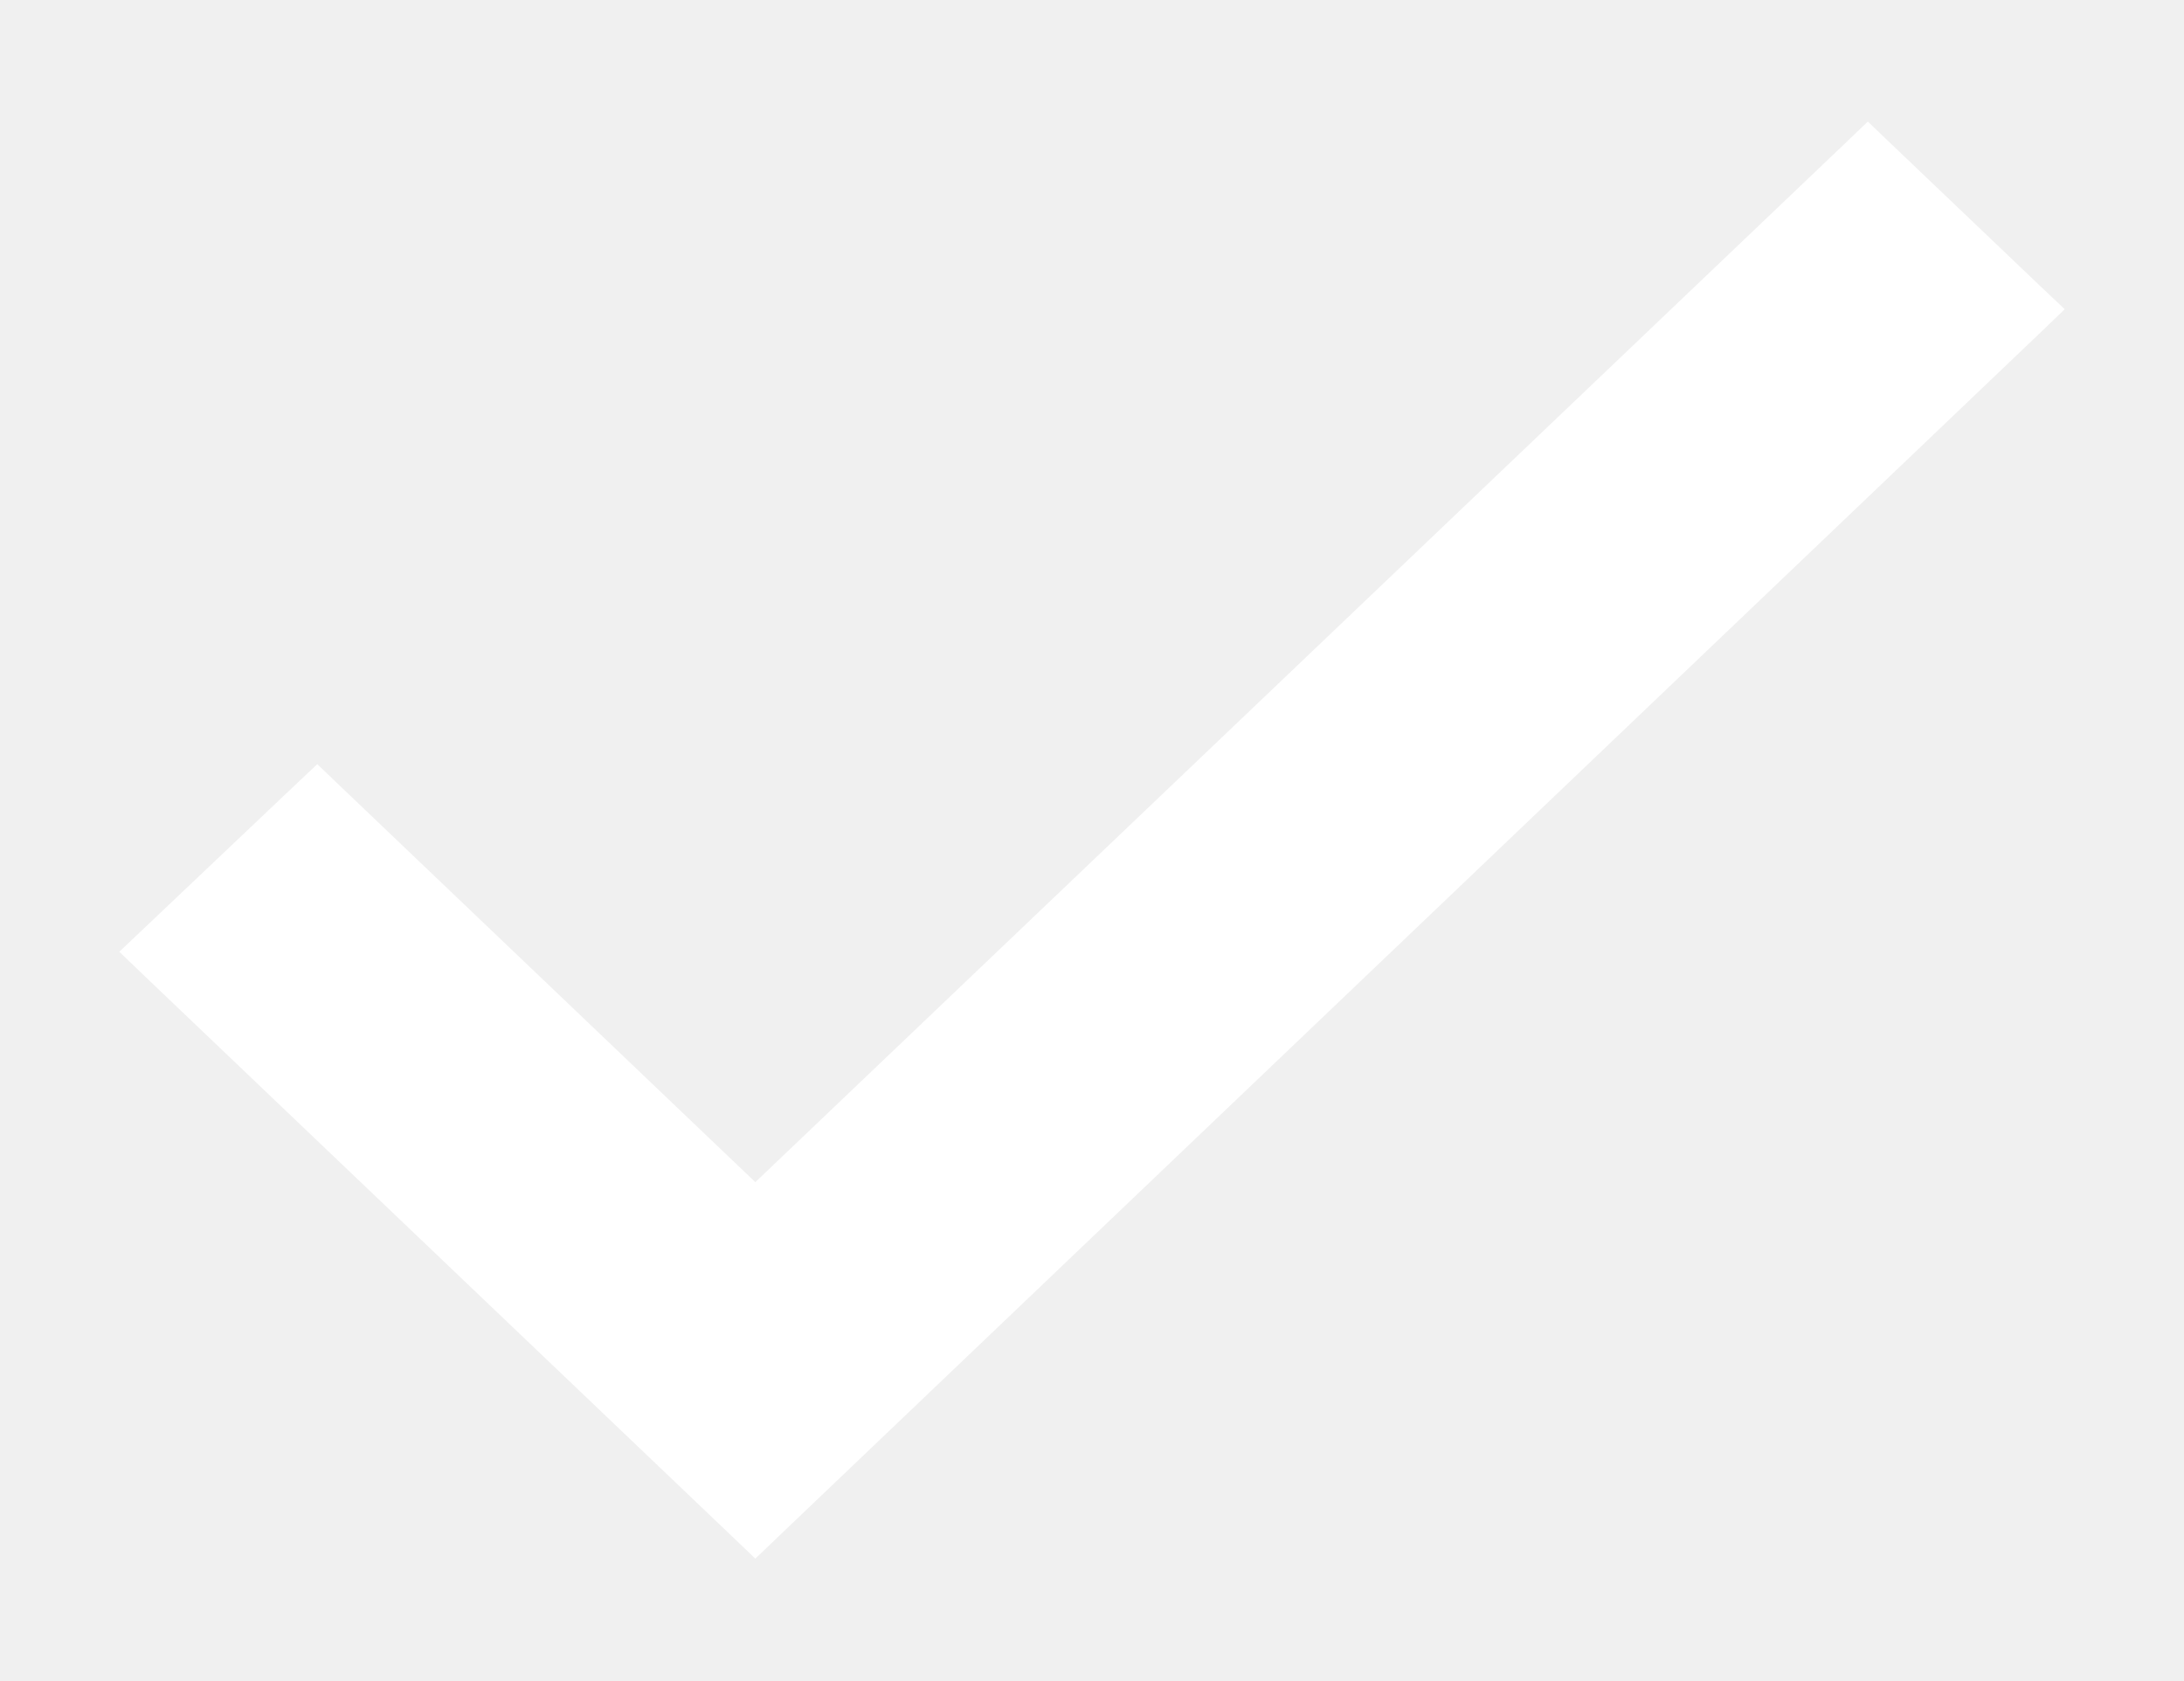
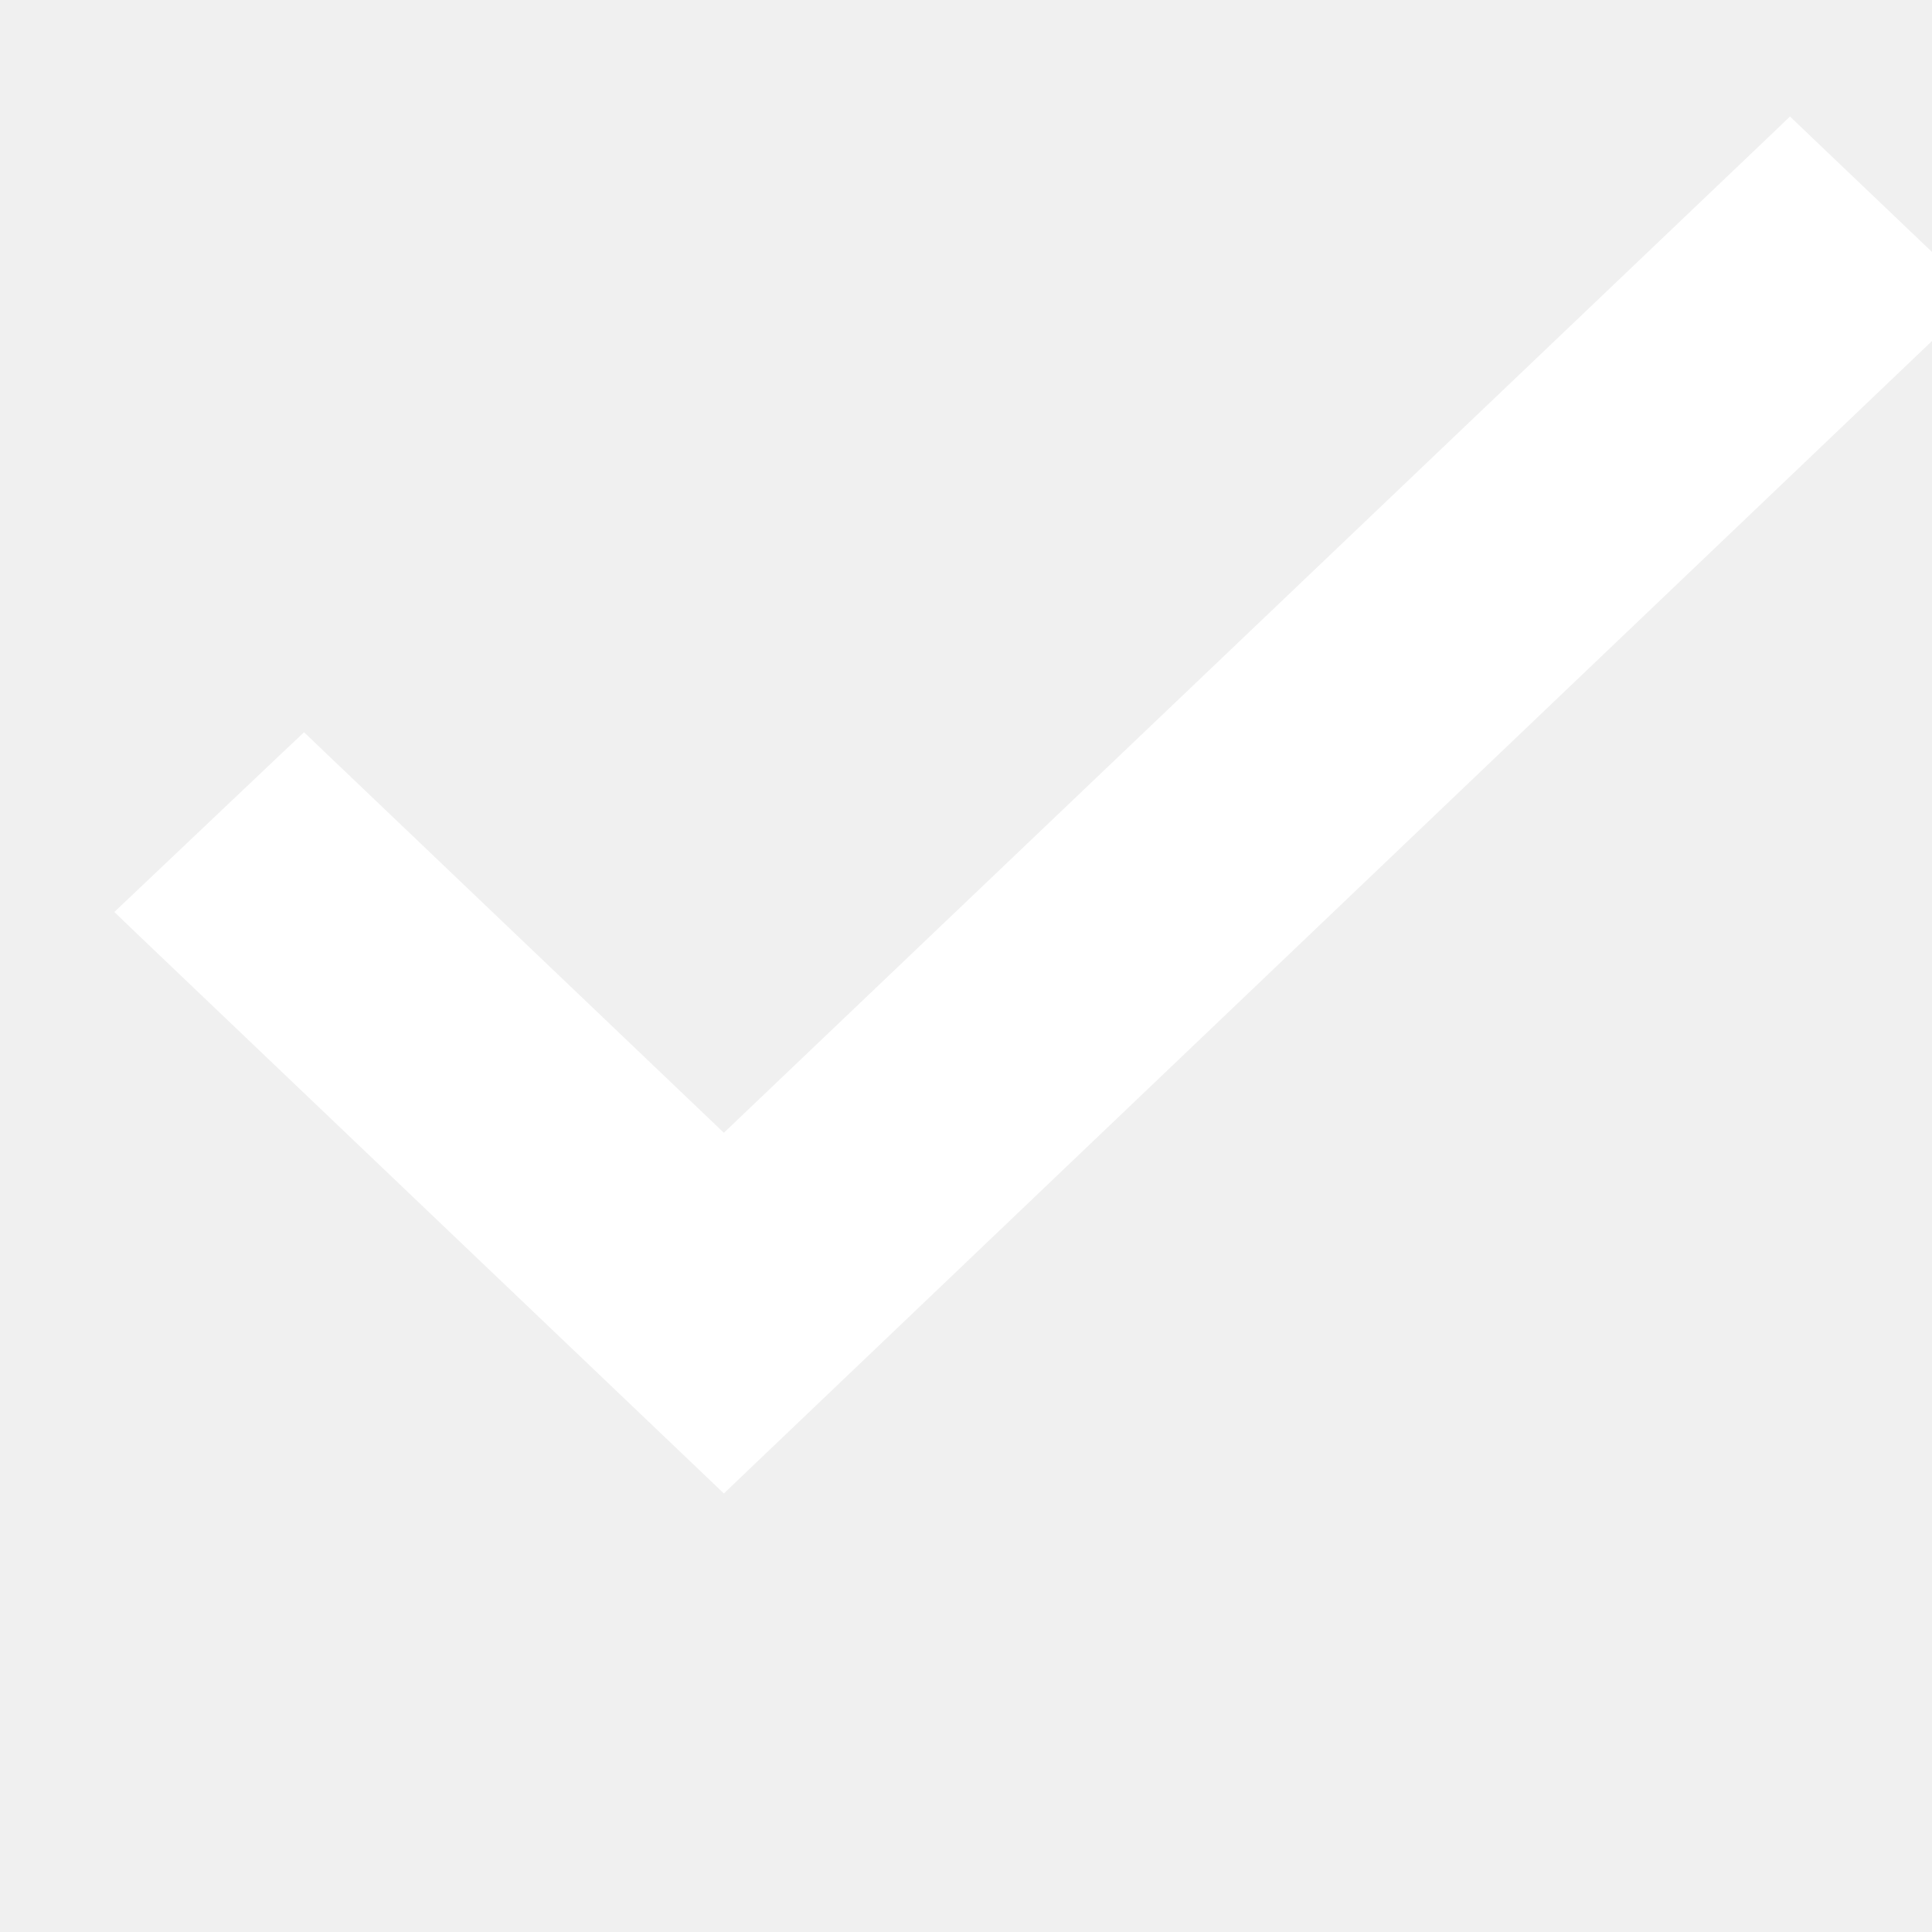
- <svg xmlns="http://www.w3.org/2000/svg" width="13" height="10" viewBox="0 0 13 10" fill="none">
+ <svg xmlns="http://www.w3.org/2000/svg" width="12" height="12" viewBox="0 0 12 12" fill="none">
  <path d="M1.957 4.752L1.888 4.686L1.819 4.751L0.931 5.593L0.855 5.665L0.931 5.738L4.427 9.072L4.496 9.138L4.565 9.072L12.069 1.914L12.145 1.841L12.069 1.769L11.187 0.928L11.118 0.862L11.049 0.928L4.496 7.174L1.957 4.752Z" fill="white" stroke="white" stroke-width="0.2" />
</svg>
